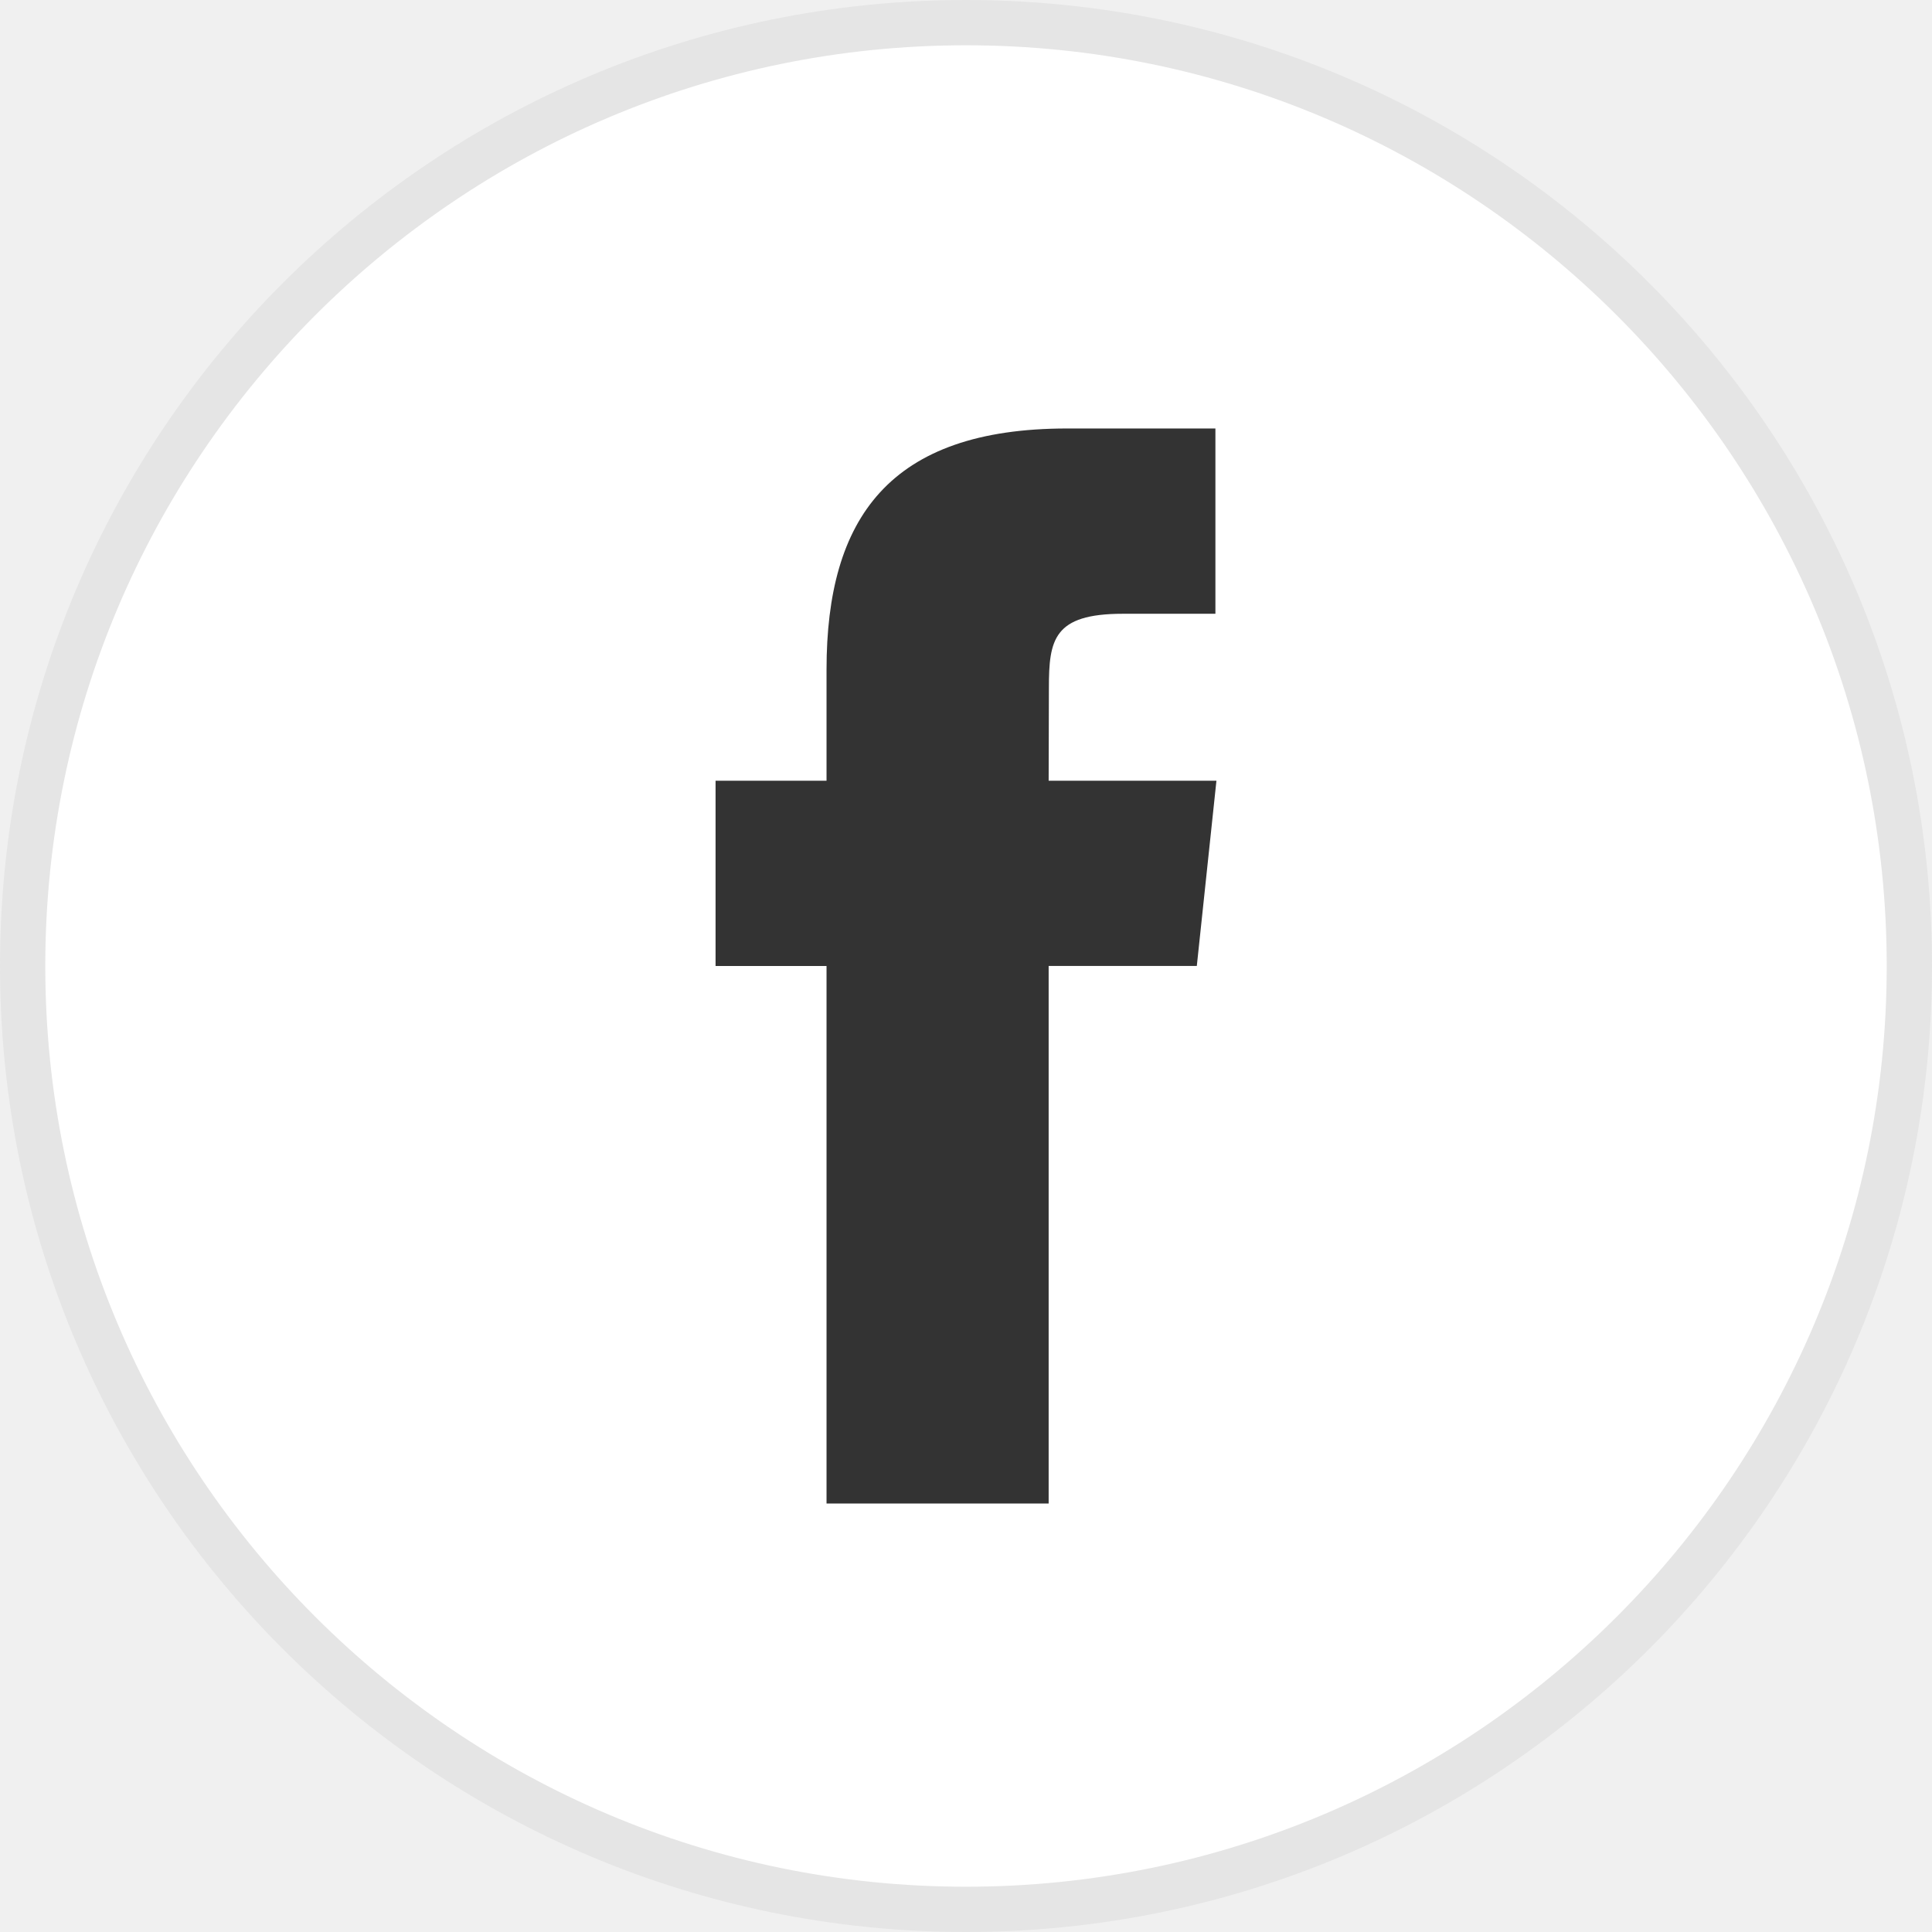
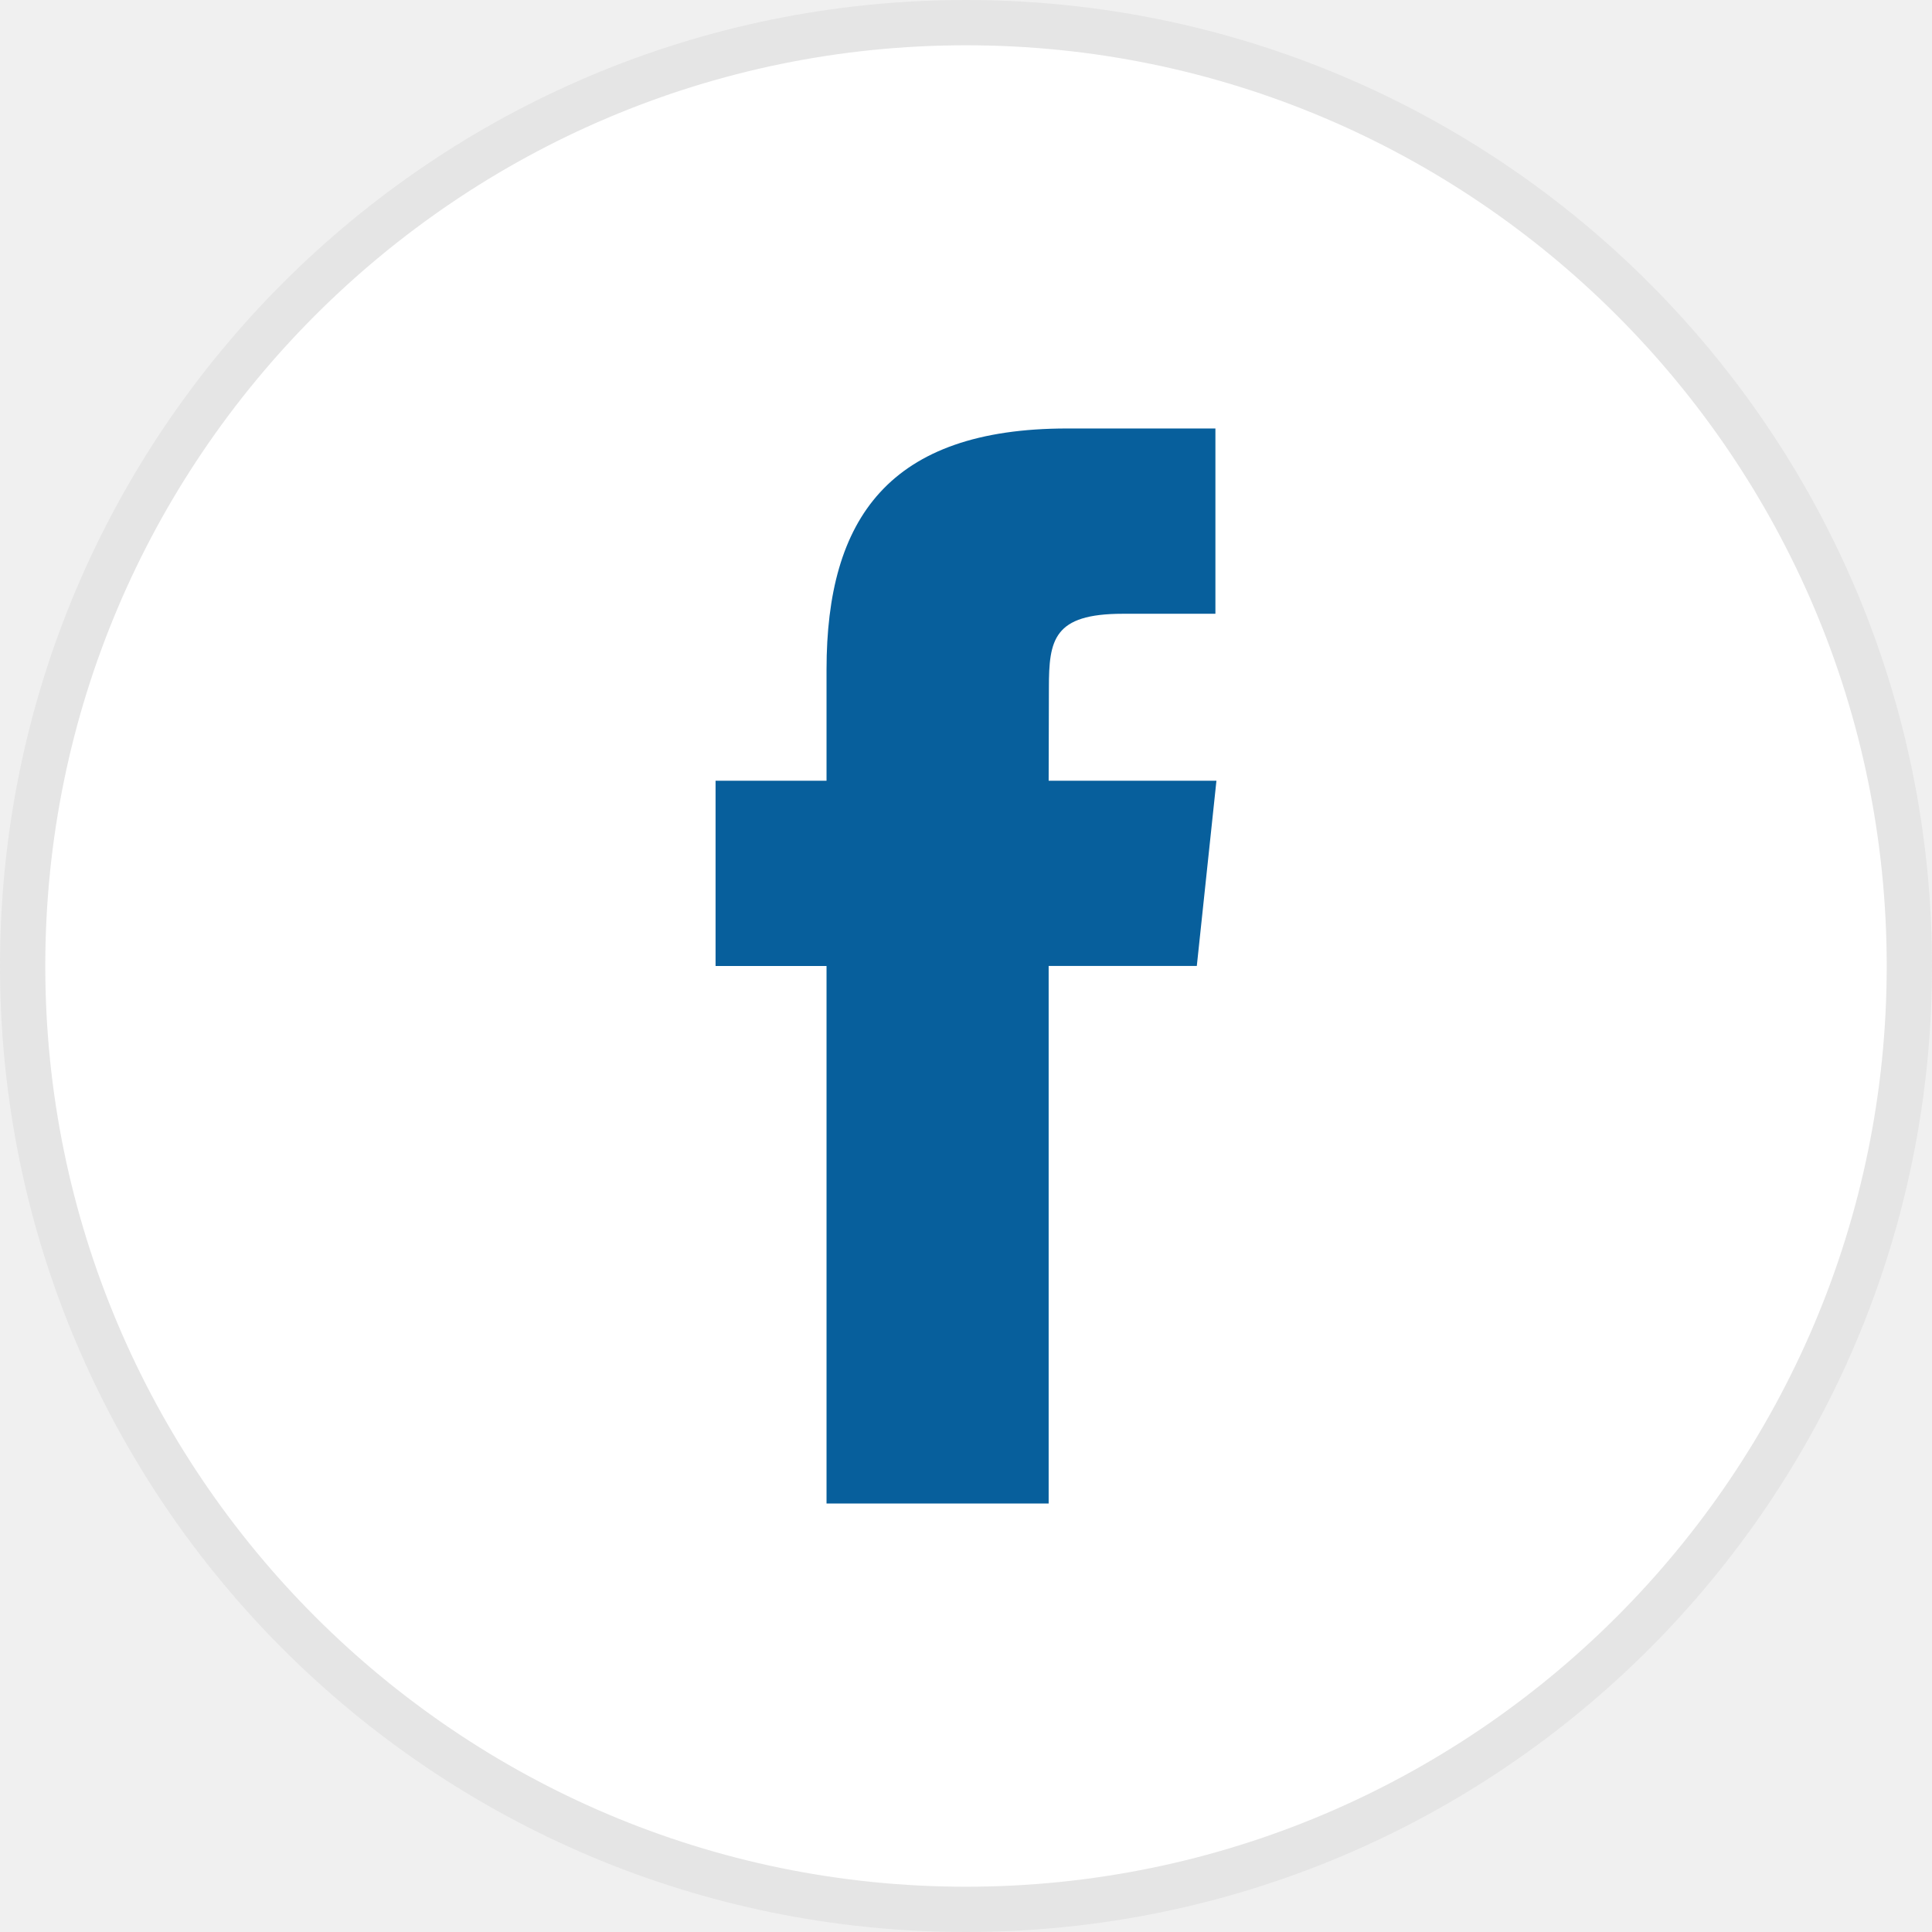
<svg xmlns="http://www.w3.org/2000/svg" enable-background="new 0 0 32 32" version="1.1" viewBox="0 0 32 32" xml:space="preserve">
  <g id="Flat_copy">
    <g>
      <g>
        <path d="M16,31.625c-8.616,0-15.625-7.01-15.625-15.625C0.375,7.384,7.384,0.375,16,0.375     c8.615,0,15.625,7.009,15.625,15.625C31.625,24.615,24.615,31.625,16,31.625z" fill="#FFFFFF" />
        <path d="M16,0.75c8.409,0,15.25,6.841,15.25,15.25S24.409,31.25,16,31.25S0.75,24.409,0.75,16S7.591,0.75,16,0.75      M16,0C7.163,0,0,7.163,0,16c0,8.836,7.163,16,16,16s16-7.164,16-16C32,7.163,24.837,0,16,0L16,0z" fill="#E5E5E5" />
      </g>
    </g>
-     <path d="M13.69,24.903h3.679v-8.904h2.454l0.325-3.068h-2.779l0.004-1.536c0-0.8,0.076-1.229,1.224-1.229h1.534   V7.097h-2.455c-2.949,0-3.986,1.489-3.986,3.992v1.842h-1.838v3.069h1.838V24.903z" fill="#333333" />
+     <path d="M13.69,24.903h3.679v-8.904h2.454l0.325-3.068h-2.779l0.004-1.536c0-0.8,0.076-1.229,1.224-1.229h1.534   V7.097h-2.455c-2.949,0-3.986,1.489-3.986,3.992v1.842h-1.838v3.069h1.838V24.903z" fill="#075f9c" />
  </g>
</svg>
